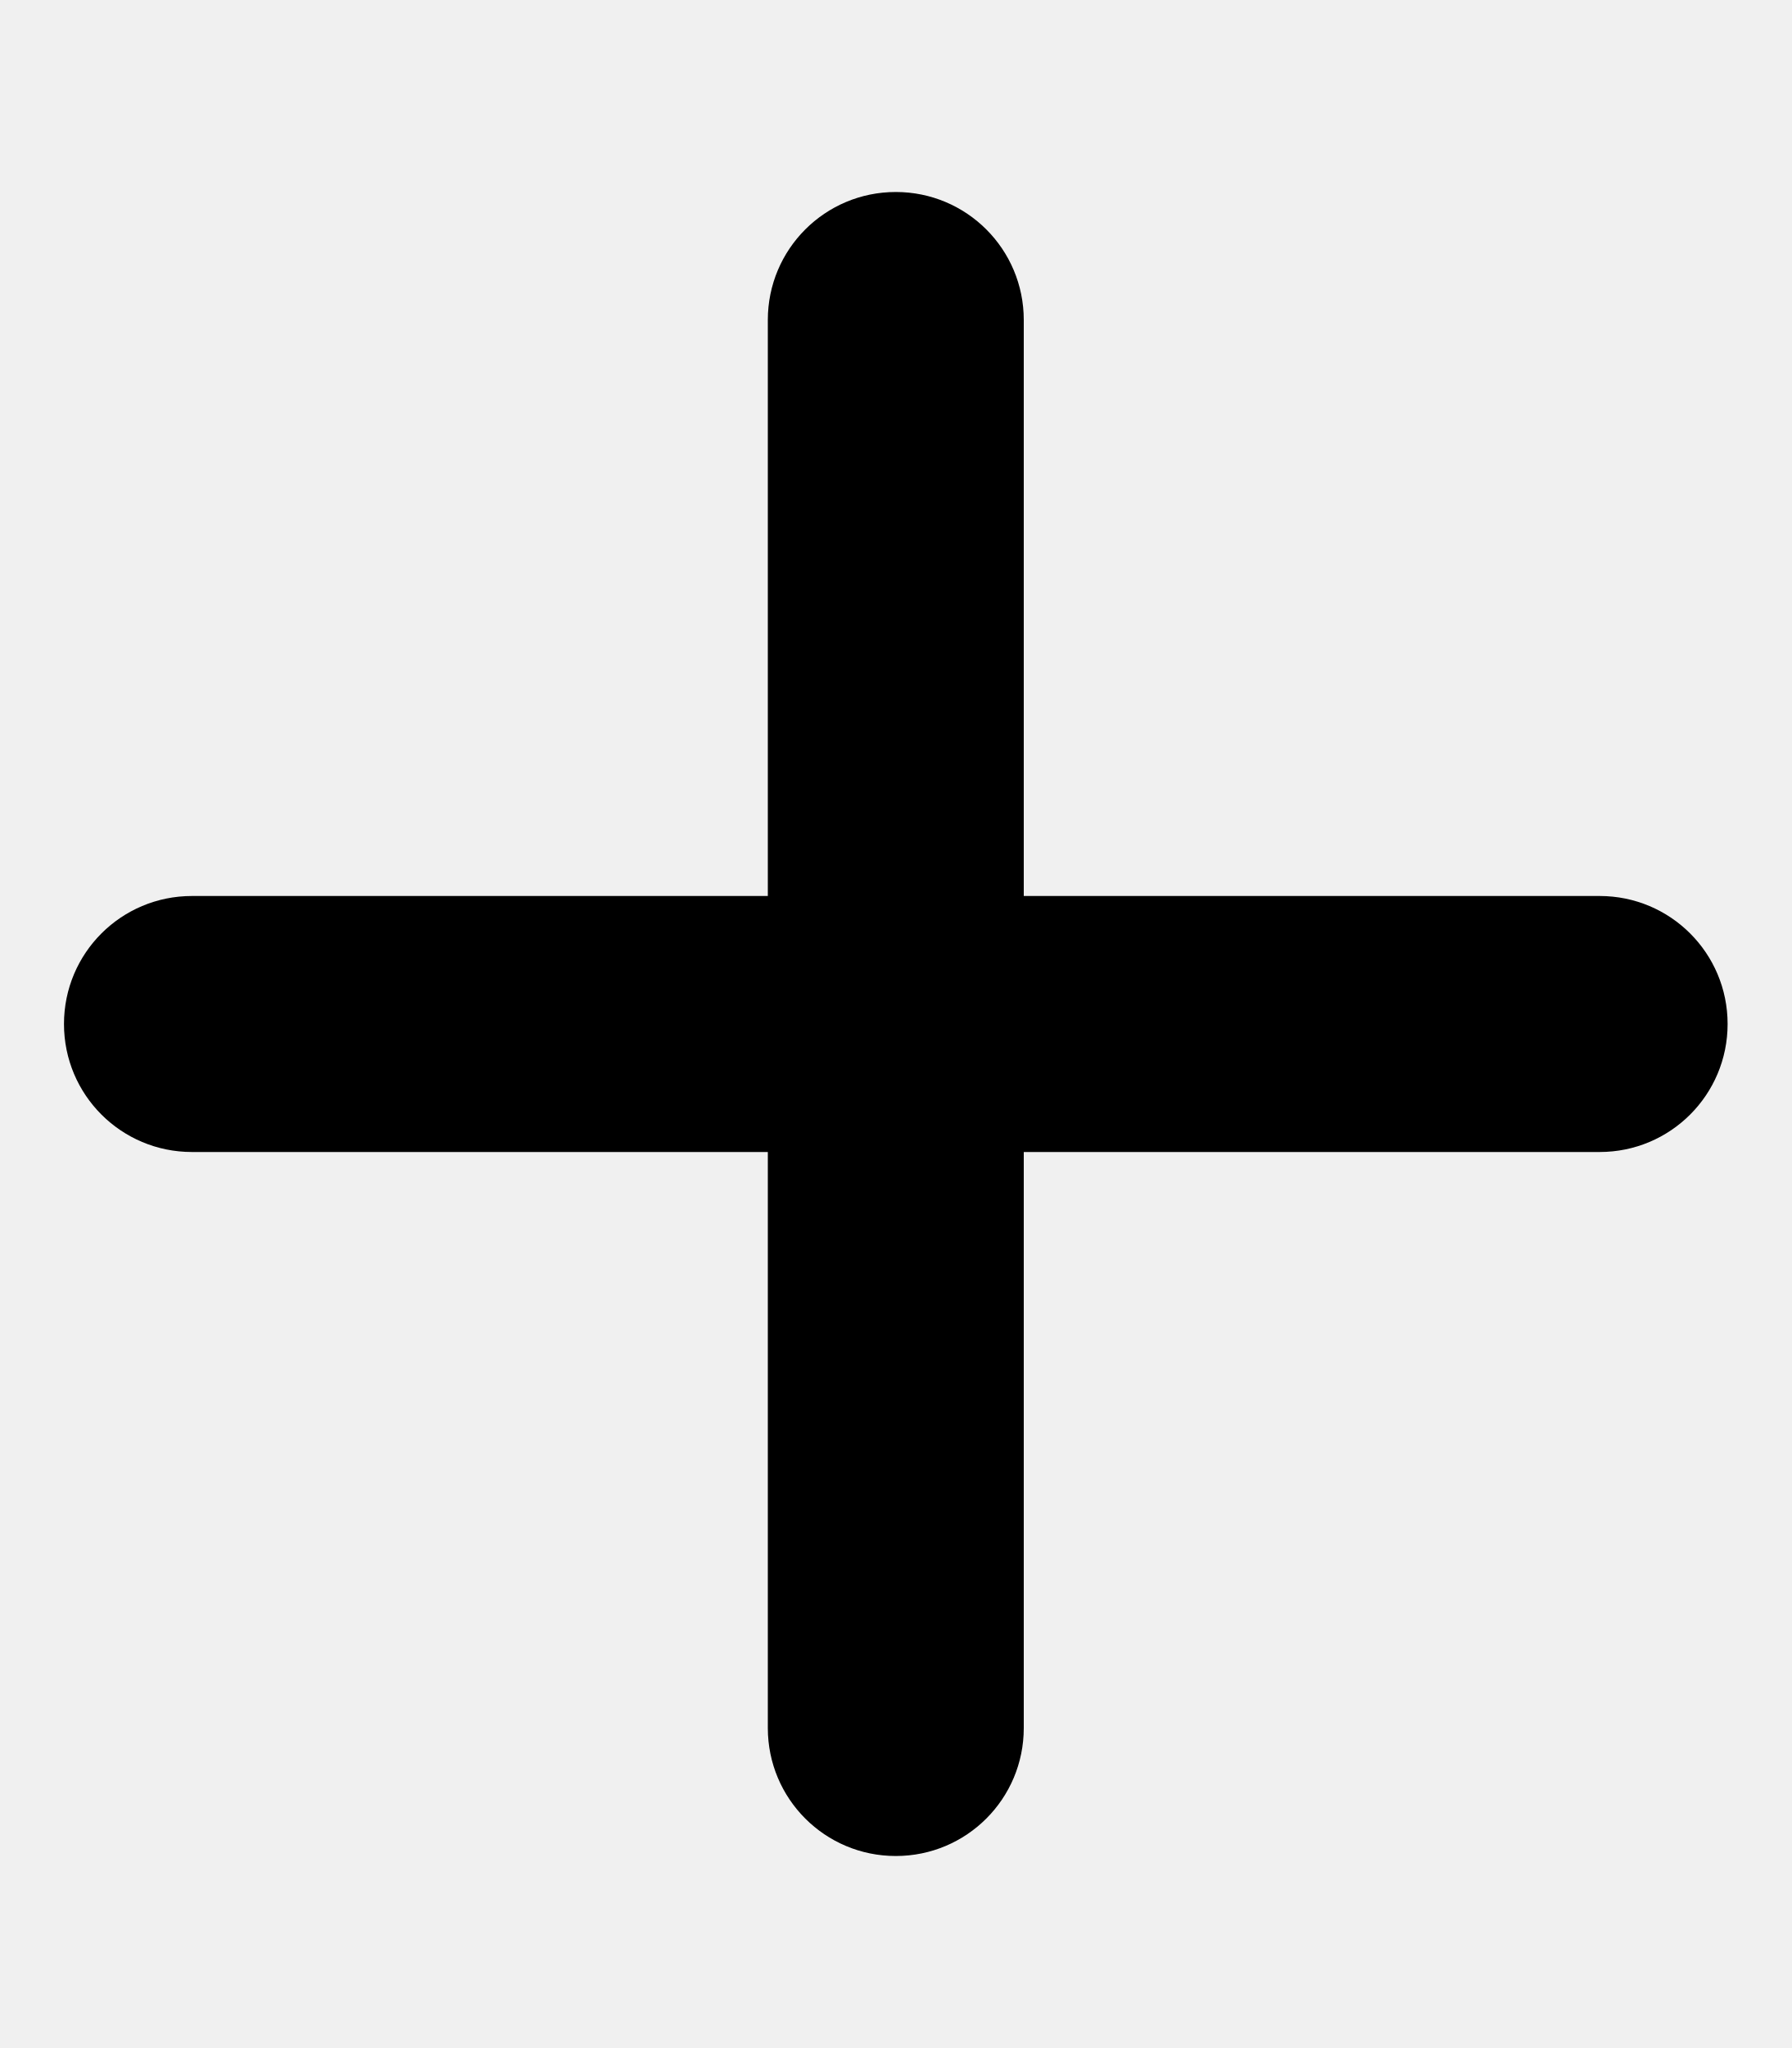
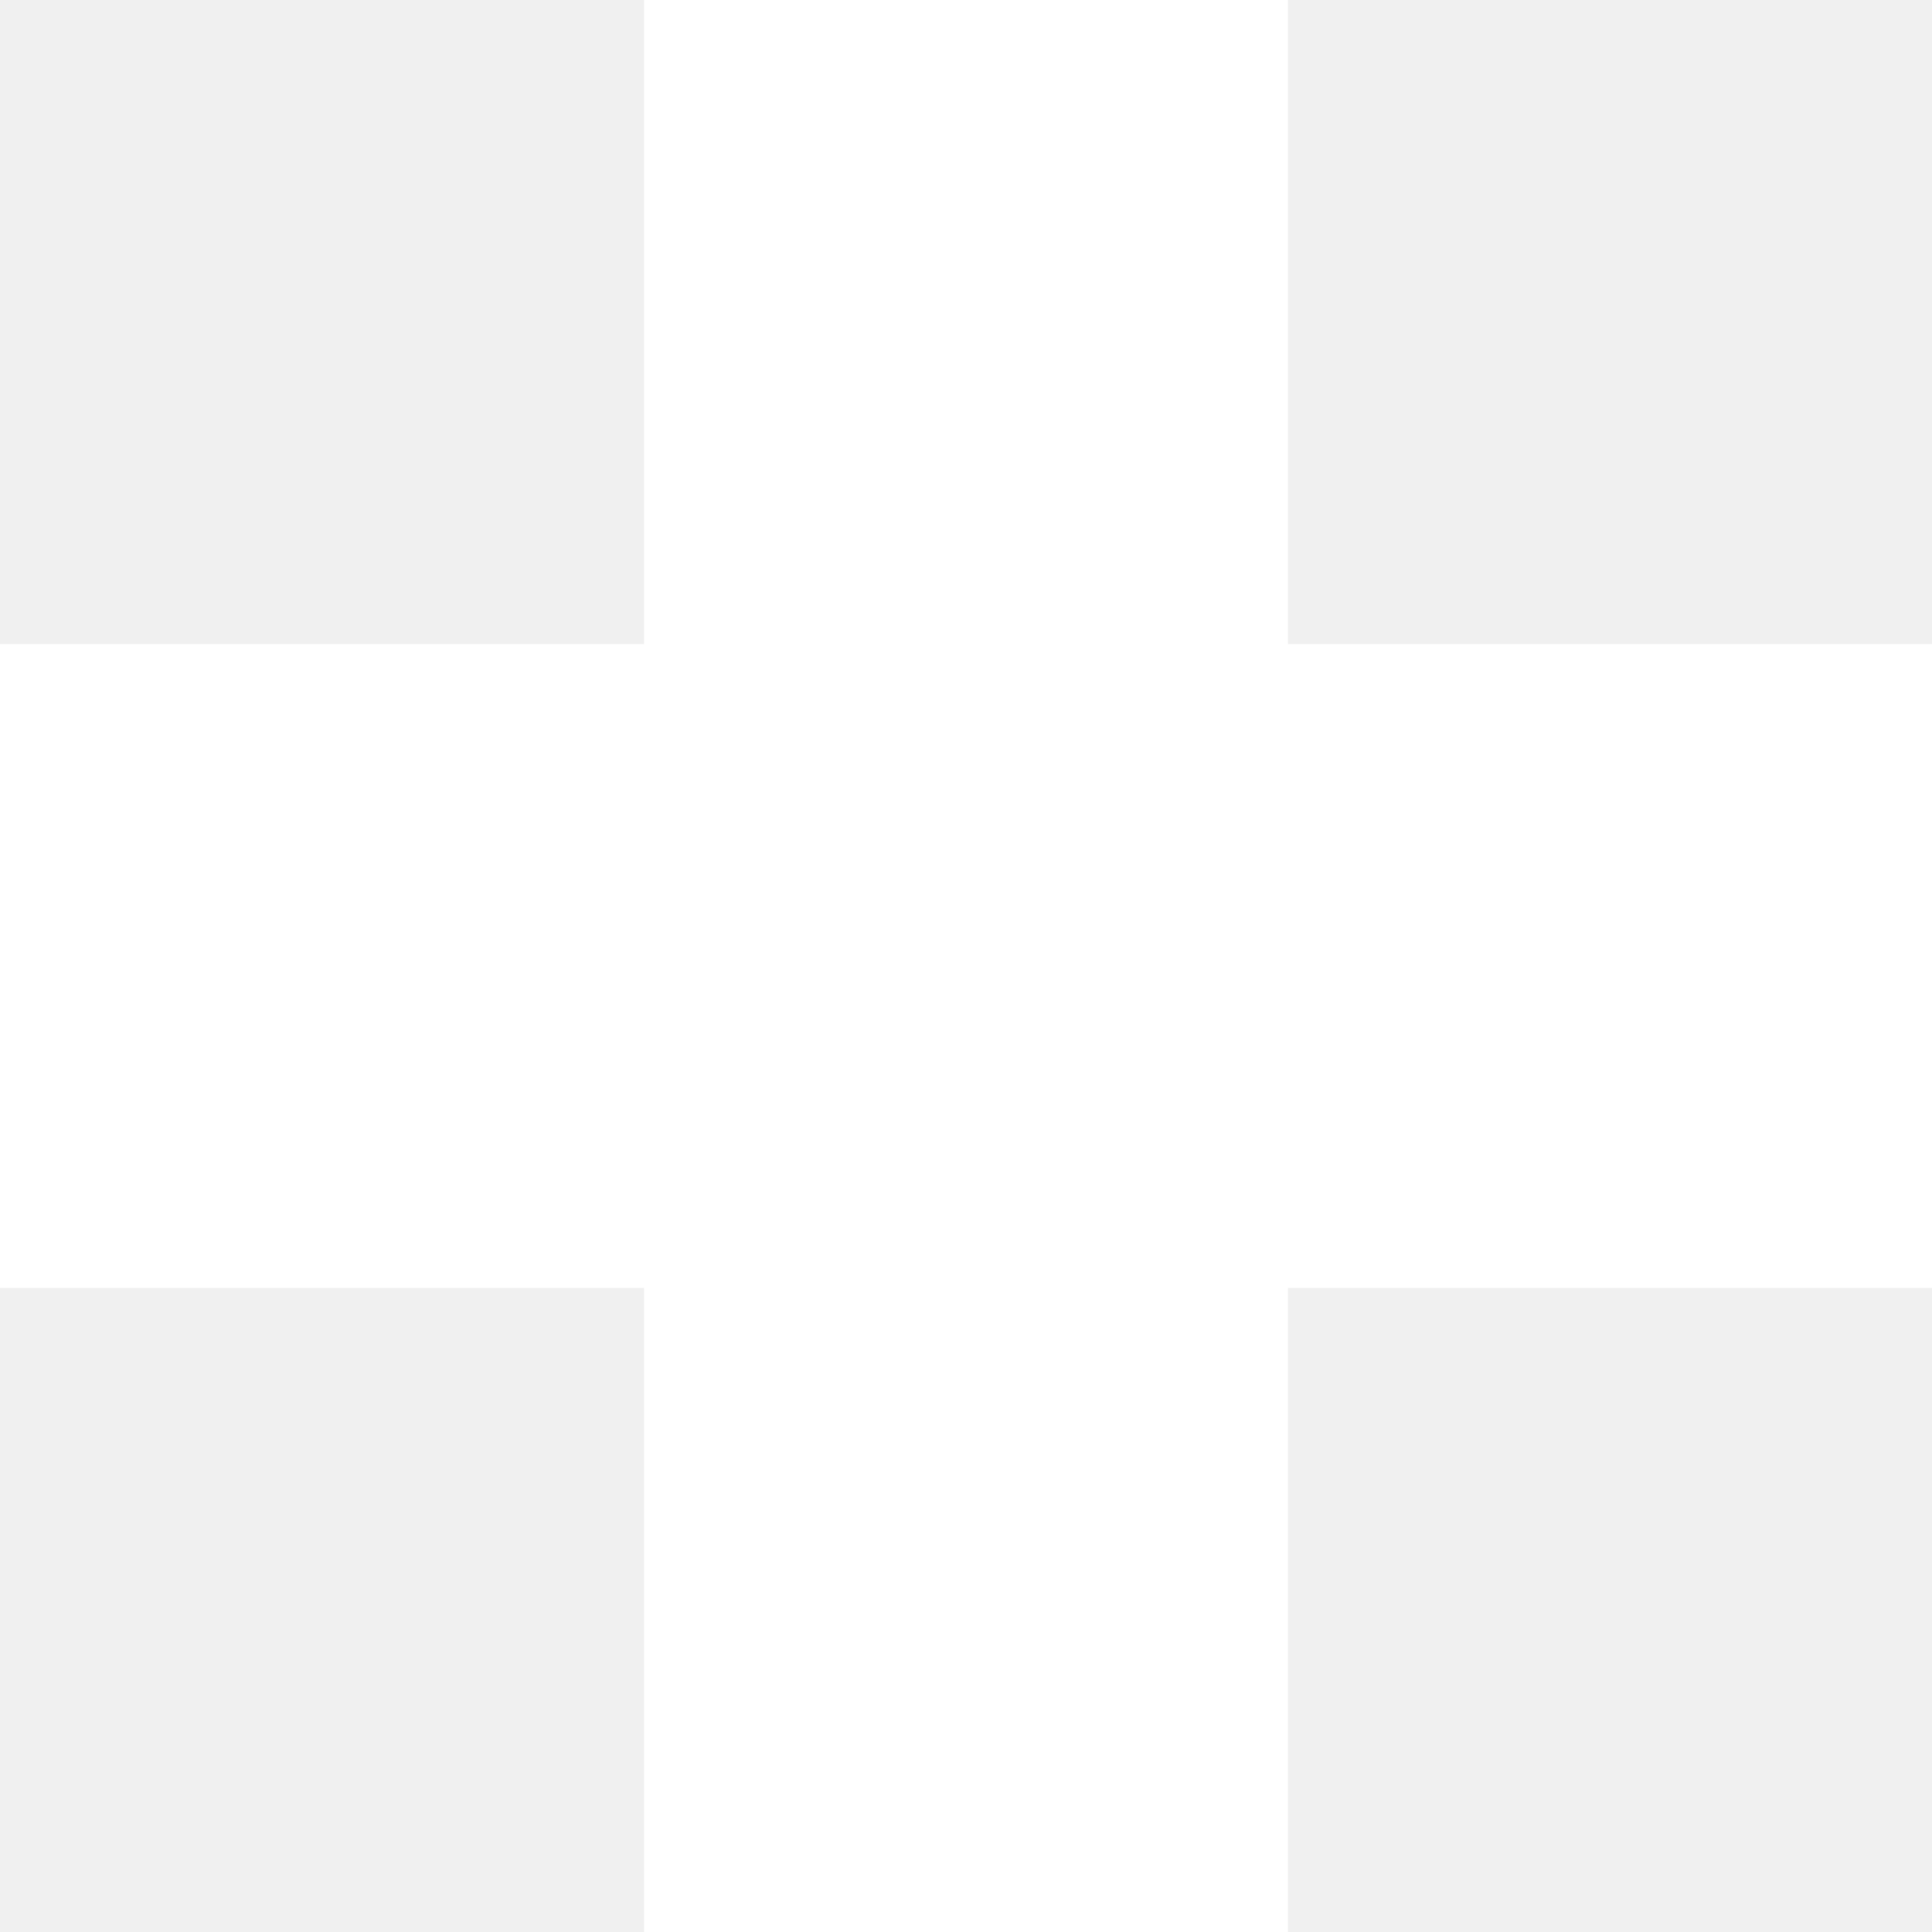
- <svg xmlns="http://www.w3.org/2000/svg" viewBox="0 0 448 512">
-   <path d="M256 80c0-17.7-14.3-32-32-32s-32 14.3-32 32V224H48c-17.7 0-32 14.3-32 32s14.3 32 32 32H192V432c0 17.7 14.3 32 32 32s32-14.3 32-32V288H400c17.7 0 32-14.3 32-32s-14.3-32-32-32H256V80z" />
+ <svg xmlns="http://www.w3.org/2000/svg" width="6" height="6" viewBox="0 0 6 6" fill="none">
+   <line x1="3" y1="4.37115e-08" x2="3" y2="6.001" stroke="white" stroke-width="2" />
+   <line x1="6" y1="3" y2="3" stroke="white" stroke-width="2" />
</svg>
